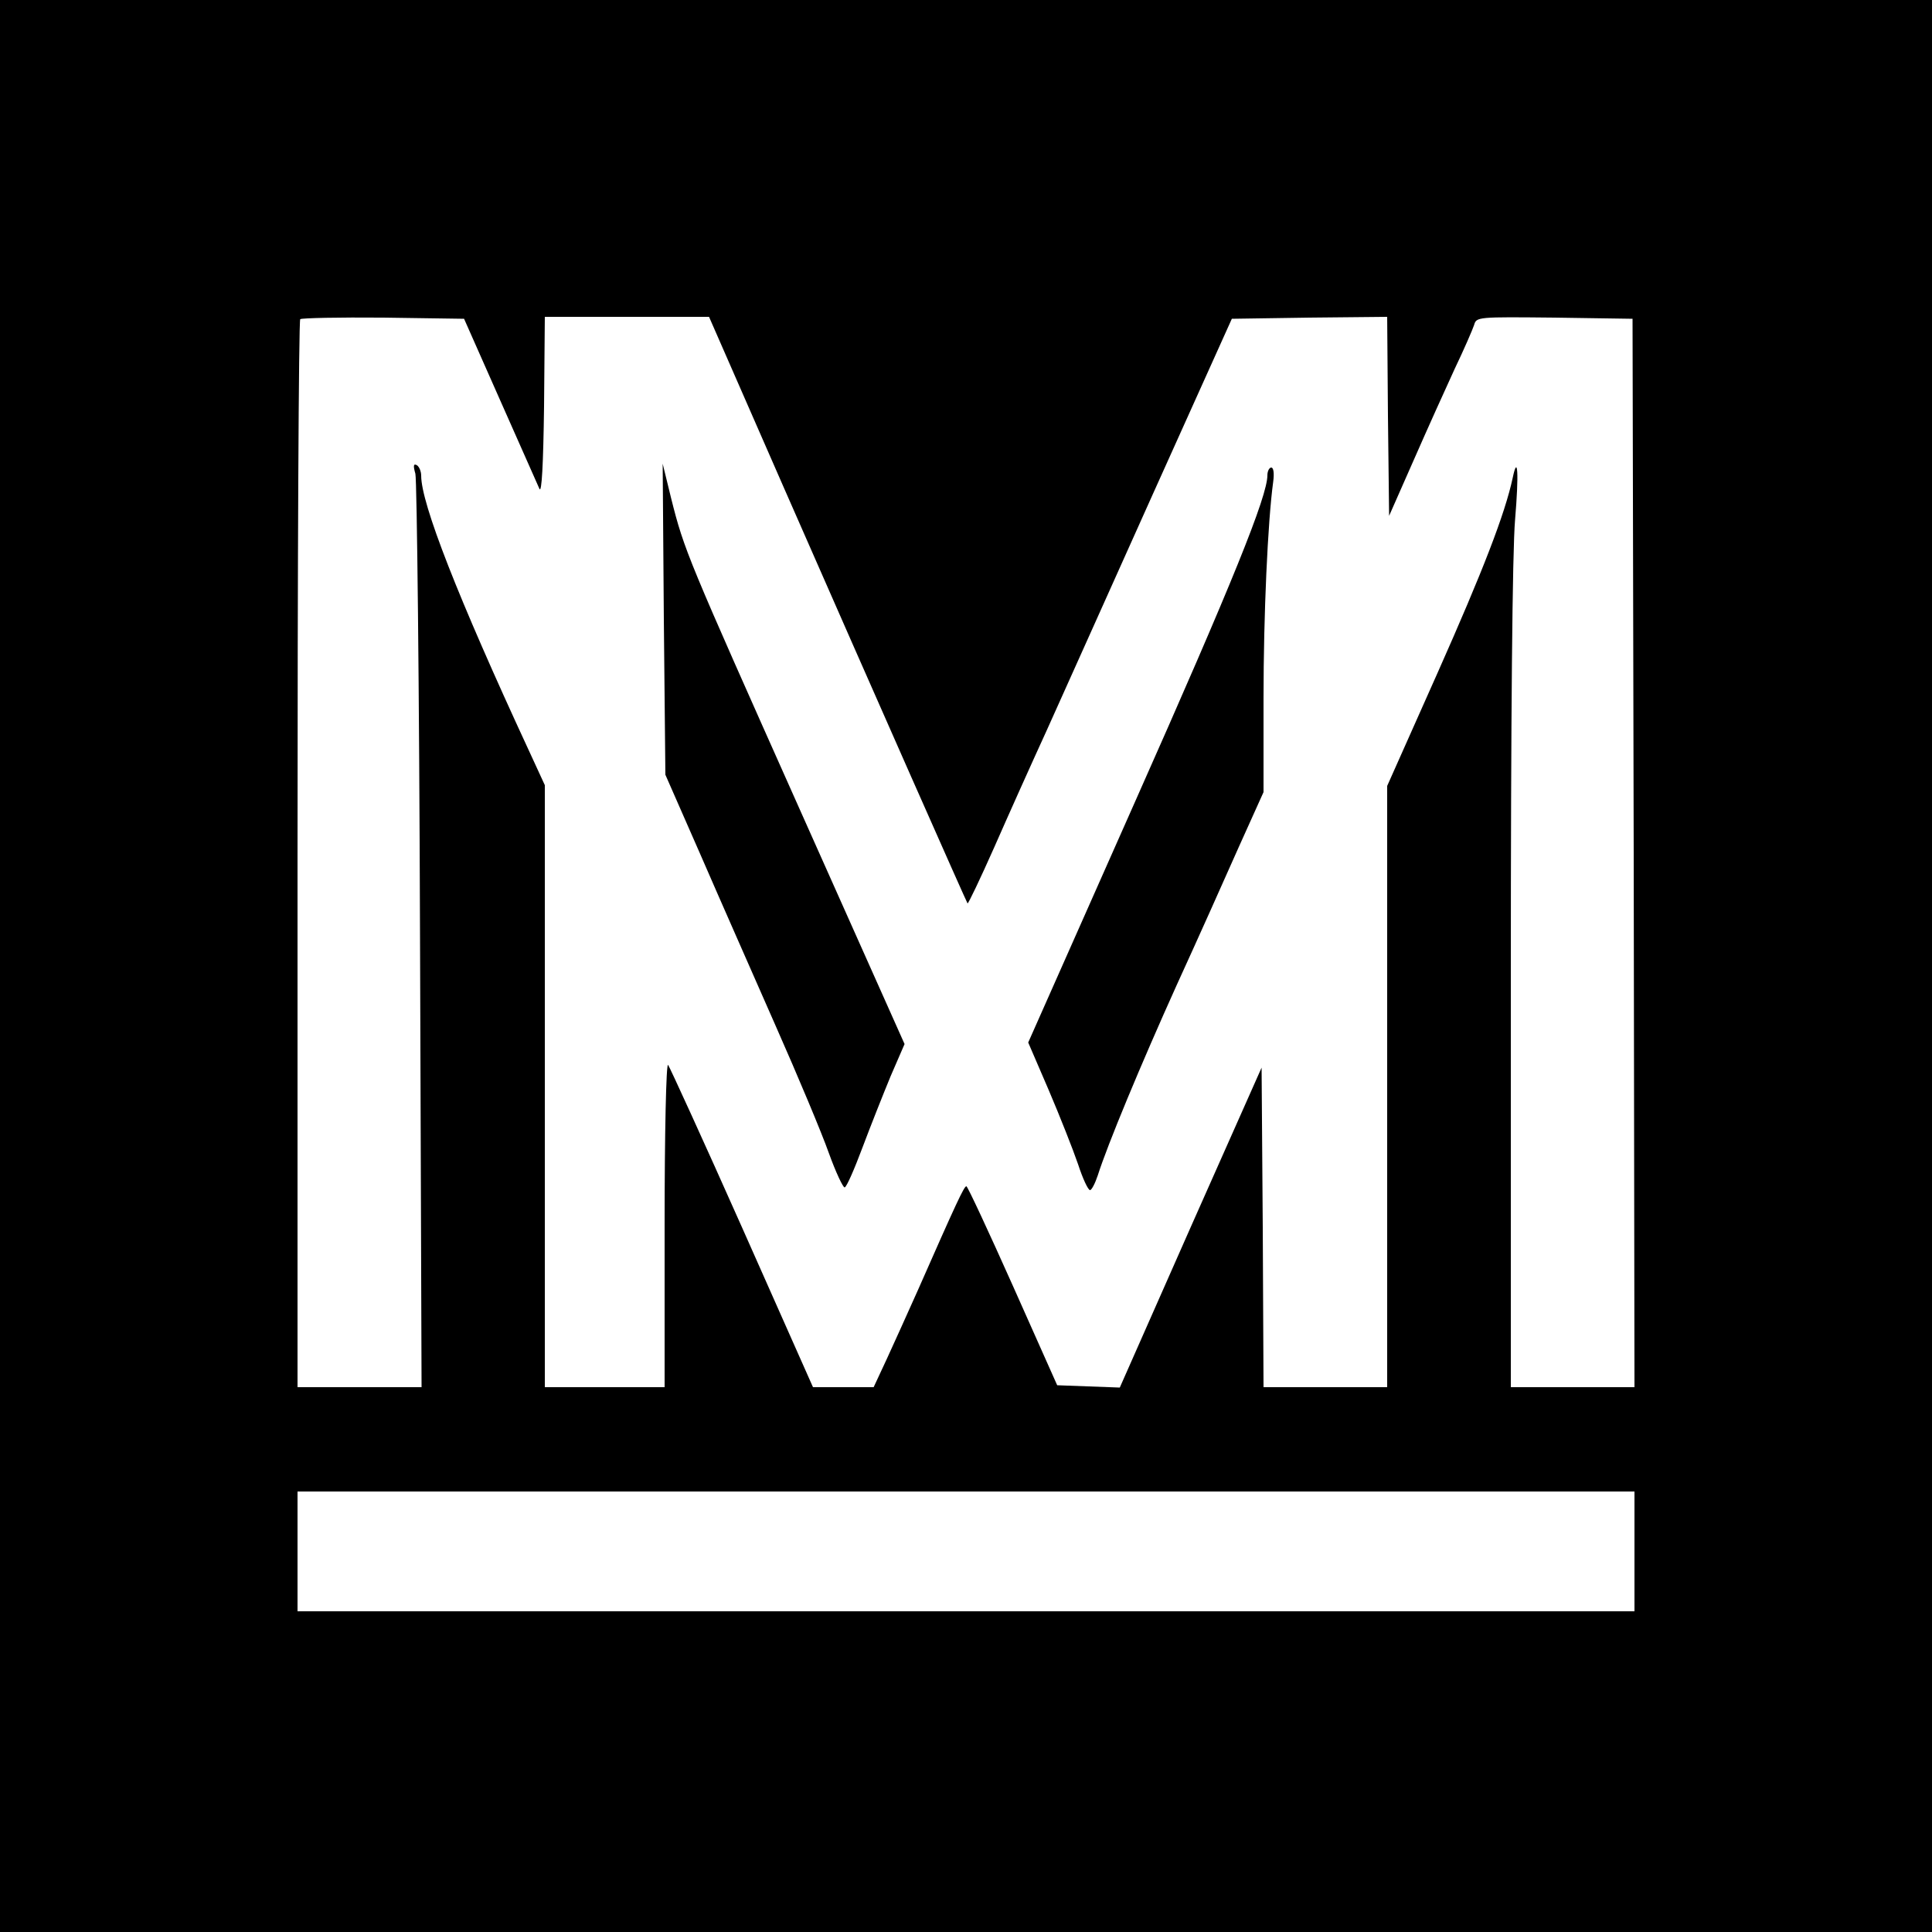
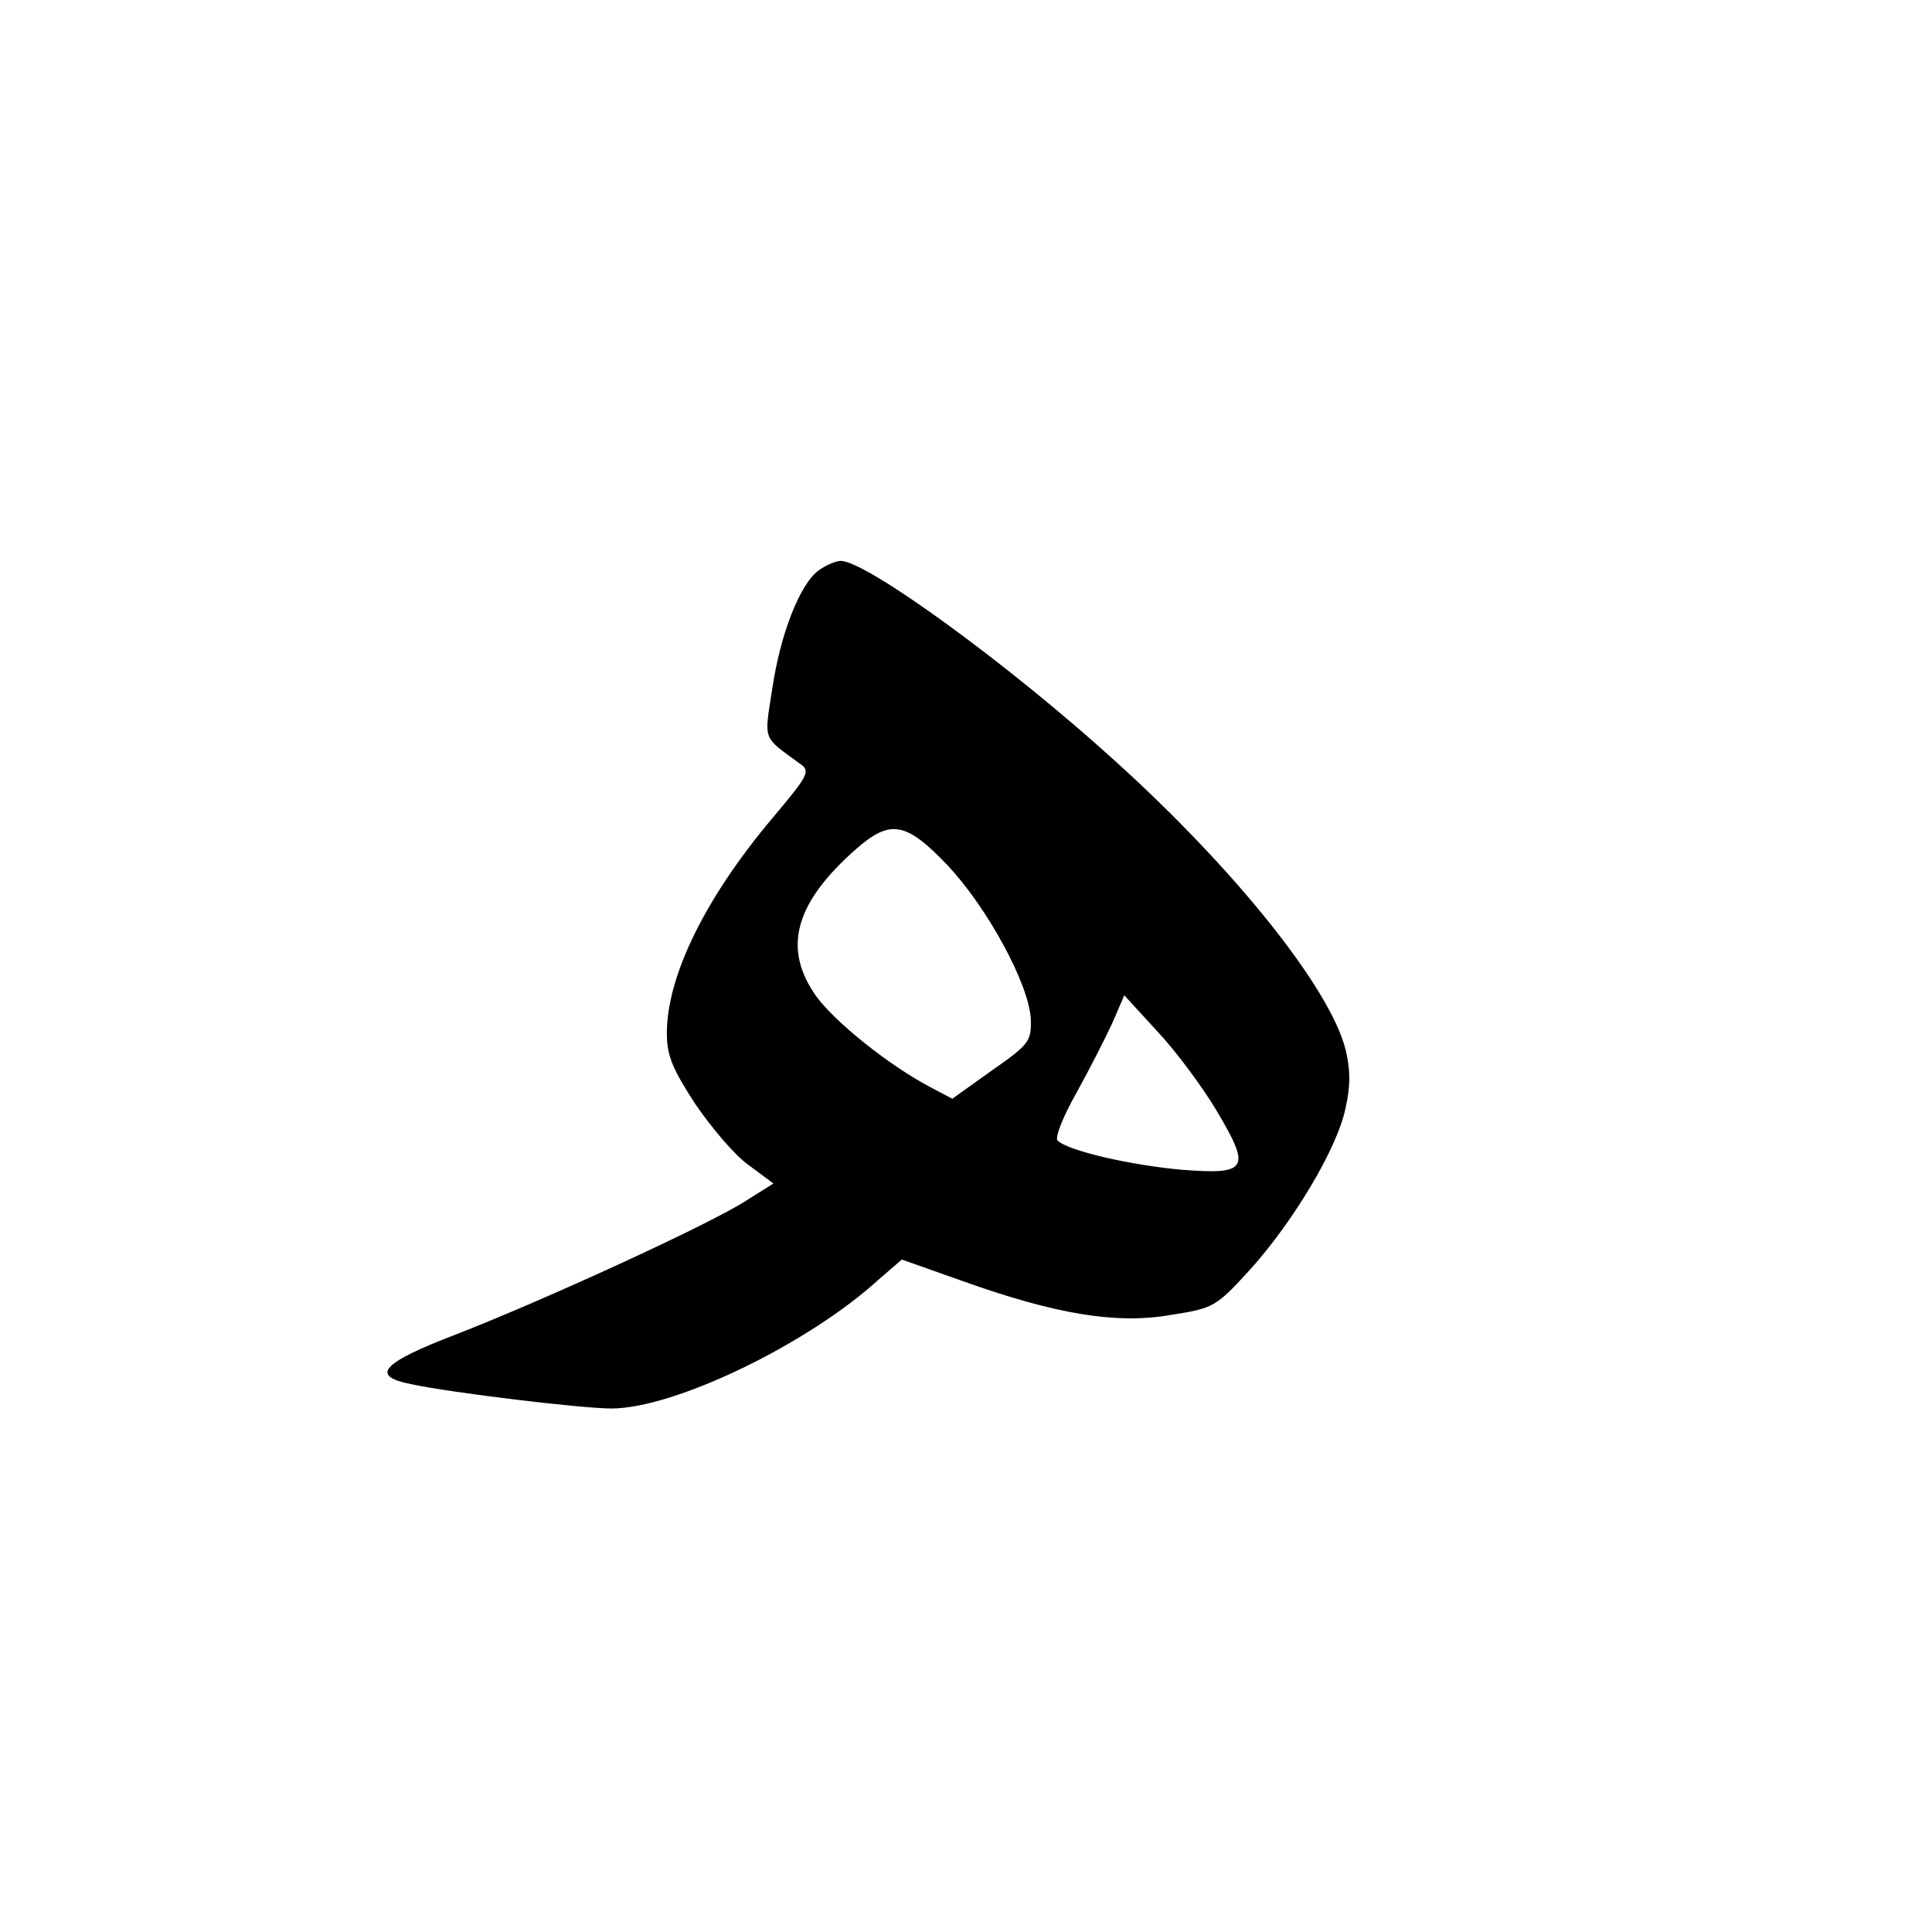
- <svg xmlns="http://www.w3.org/2000/svg" version="1.0" width="500pt" height="500pt" viewBox="0 0 500 500" preserveAspectRatio="xMidYMid meet">
-   <g transform="translate(0,500) scale(0.1,-0.1)" fill="#000000" stroke="none">
-     <path d="M0 2500 l0 -2500 2500 0 2500 0 0 2500 0 2500 -2500 0 -2500 0 0 -2500z m1294 1465 c51 -115 97 -219 102 -230 6 -13 10 63 12 213 l2 232 213 0 212 0 194 -443 c248 -565 472 -1071 475 -1075 2 -1 33 64 69 145 36 82 97 218 136 303 38 85 162 360 274 610 l205 455 201 3 201 2 2 -257 3 -258 64 145 c35 80 83 186 106 236 24 50 46 101 50 113 6 21 9 21 208 19 l202 -3 3 -1382 2 -1383 -160 0 -160 0 0 1059 c0 675 4 1106 11 1186 10 120 7 171 -6 109 -20 -94 -78 -243 -194 -504 l-131 -294 0 -778 0 -778 -160 0 -160 0 -2 414 -3 413 -184 -414 -183 -414 -81 3 -81 3 -115 258 c-63 141 -117 257 -120 257 -6 0 -26 -43 -126 -270 -26 -58 -62 -138 -80 -177 l-34 -73 -78 0 -79 0 -183 412 c-101 227 -188 417 -192 422 -5 6 -9 -178 -9 -412 l0 -422 -155 0 -155 0 0 779 0 779 -41 89 c-185 399 -279 640 -279 712 0 11 -5 23 -11 27 -9 5 -10 -1 -4 -22 4 -16 10 -554 12 -1196 l4 -1168 -160 0 -161 0 0 1378 c0 758 3 1382 7 1386 4 3 101 5 215 4 l209 -3 93 -210z m2936 -2980 l0 -155 -1730 0 -1730 0 0 155 0 155 1730 0 1730 0 0 -155z" />
-     <path d="M1718 3397 l4 -402 90 -205 c49 -113 137 -312 195 -444 58 -131 120 -279 138 -330 18 -50 37 -90 41 -89 5 1 25 47 46 103 21 56 54 139 73 185 l36 83 -272 609 c-291 652 -298 668 -332 803 l-22 90 3 -403z" />
-     <path d="M3280 3770 c0 -54 -90 -277 -343 -846 l-276 -622 53 -123 c29 -68 63 -154 76 -192 12 -37 26 -67 31 -67 4 0 13 17 20 38 25 79 111 286 204 492 54 118 126 279 161 358 l64 142 0 243 c0 217 11 458 25 560 3 22 1 37 -5 37 -5 0 -10 -9 -10 -20z" />
+ <svg xmlns="http://www.w3.org/2000/svg" version="1.0" width="310pt" height="310pt" viewBox="0 0 310 310" preserveAspectRatio="xMidYMid meet">
+   <g transform="translate(0,310) scale(0.1,-0.1)" fill="#000000" stroke="none">
+     <path d="M1314 2185 c-30 -21 -62 -102 -75 -191 -13 -84 -16 -75 44 -119 18 -12 15 -18 -43 -87 -108 -128 -170 -254 -170 -346 0 -36 9 -57 46 -114 26 -38 64 -83 86 -98 l39 -29 -43 -27 c-58 -38 -327 -161 -466 -215 -120 -46 -139 -67 -72 -80 65 -14 274 -39 321 -39 101 0 315 103 429 207 l37 32 96 -34 c151 -54 248 -70 335 -55 70 11 73 13 128 73 70 78 140 195 153 259 8 35 8 62 0 94 -25 99 -178 290 -372 465 -171 155 -397 319 -438 319 -8 0 -24 -7 -35 -15z m206 -473 c65 -69 132 -193 134 -248 1 -35 -3 -40 -63 -82 l-63 -45 -36 19 c-66 35 -151 103 -182 145 -55 77 -35 150 64 237 55 48 80 43 146 -26z m432 -394 c56 -94 50 -103 -55 -95 -80 7 -183 30 -200 47 -5 4 9 39 30 76 21 38 47 89 58 113 l19 44 54 -59 c30 -32 72 -89 94 -126z" />
  </g>
</svg>
